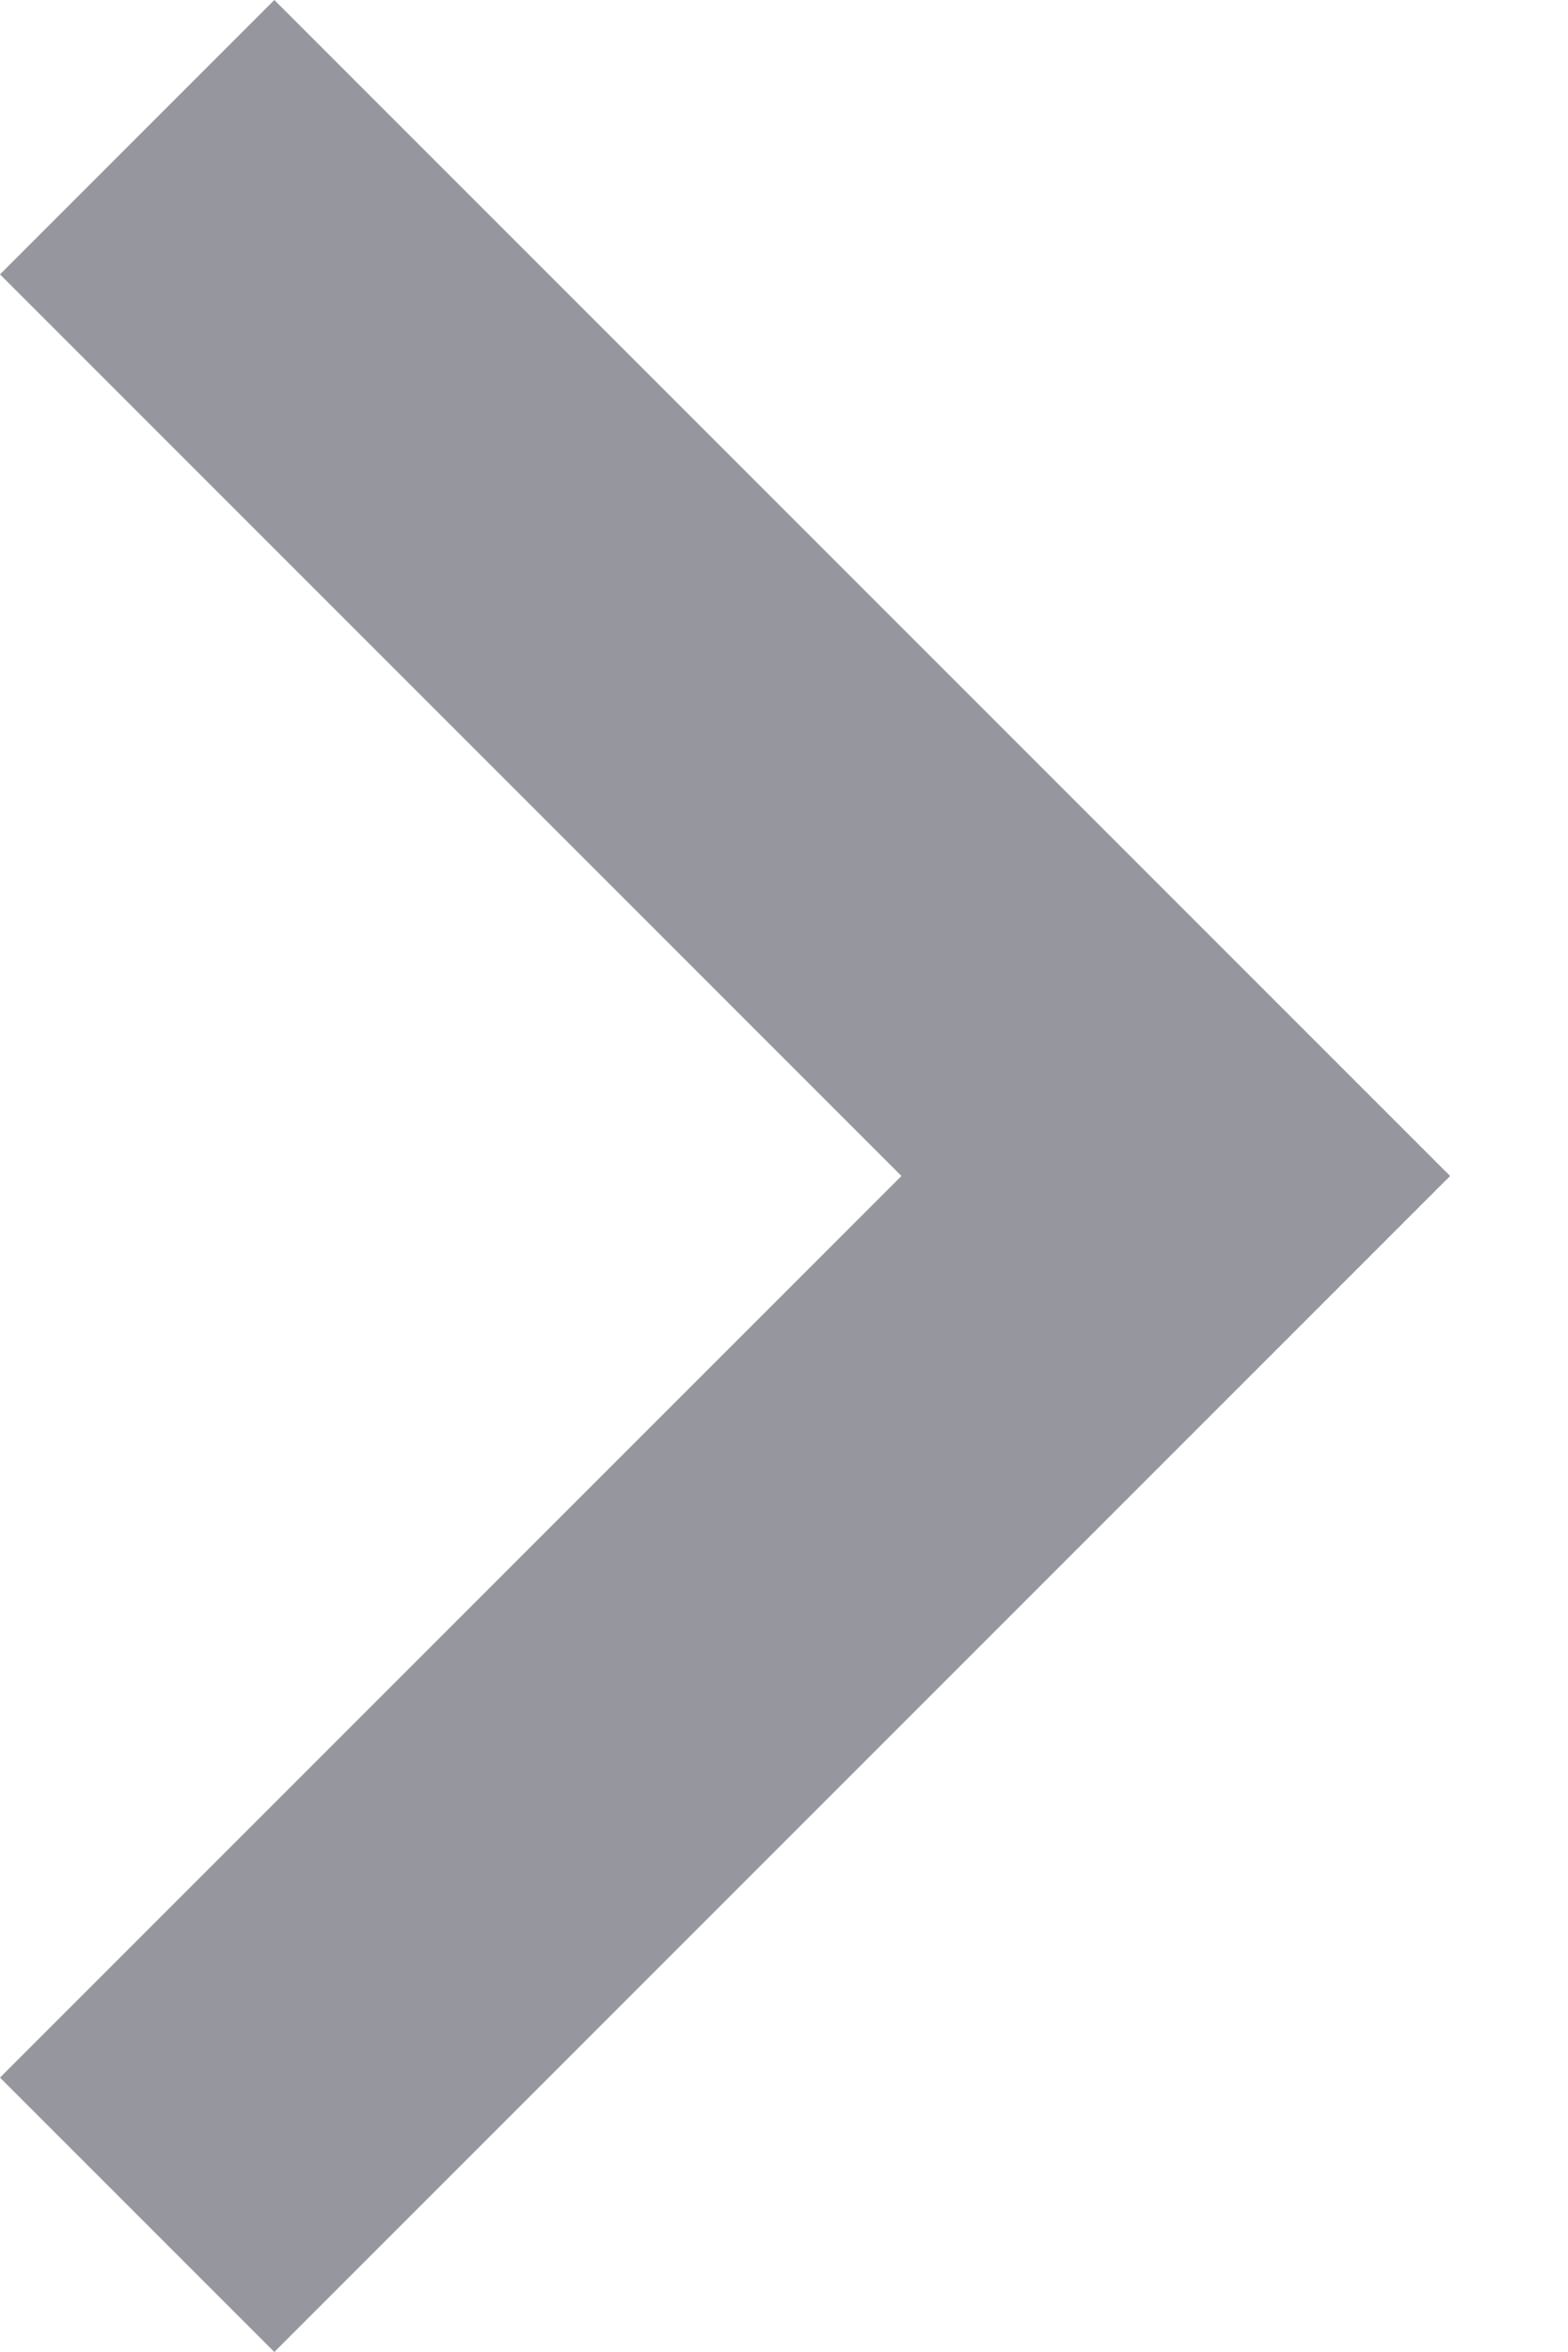
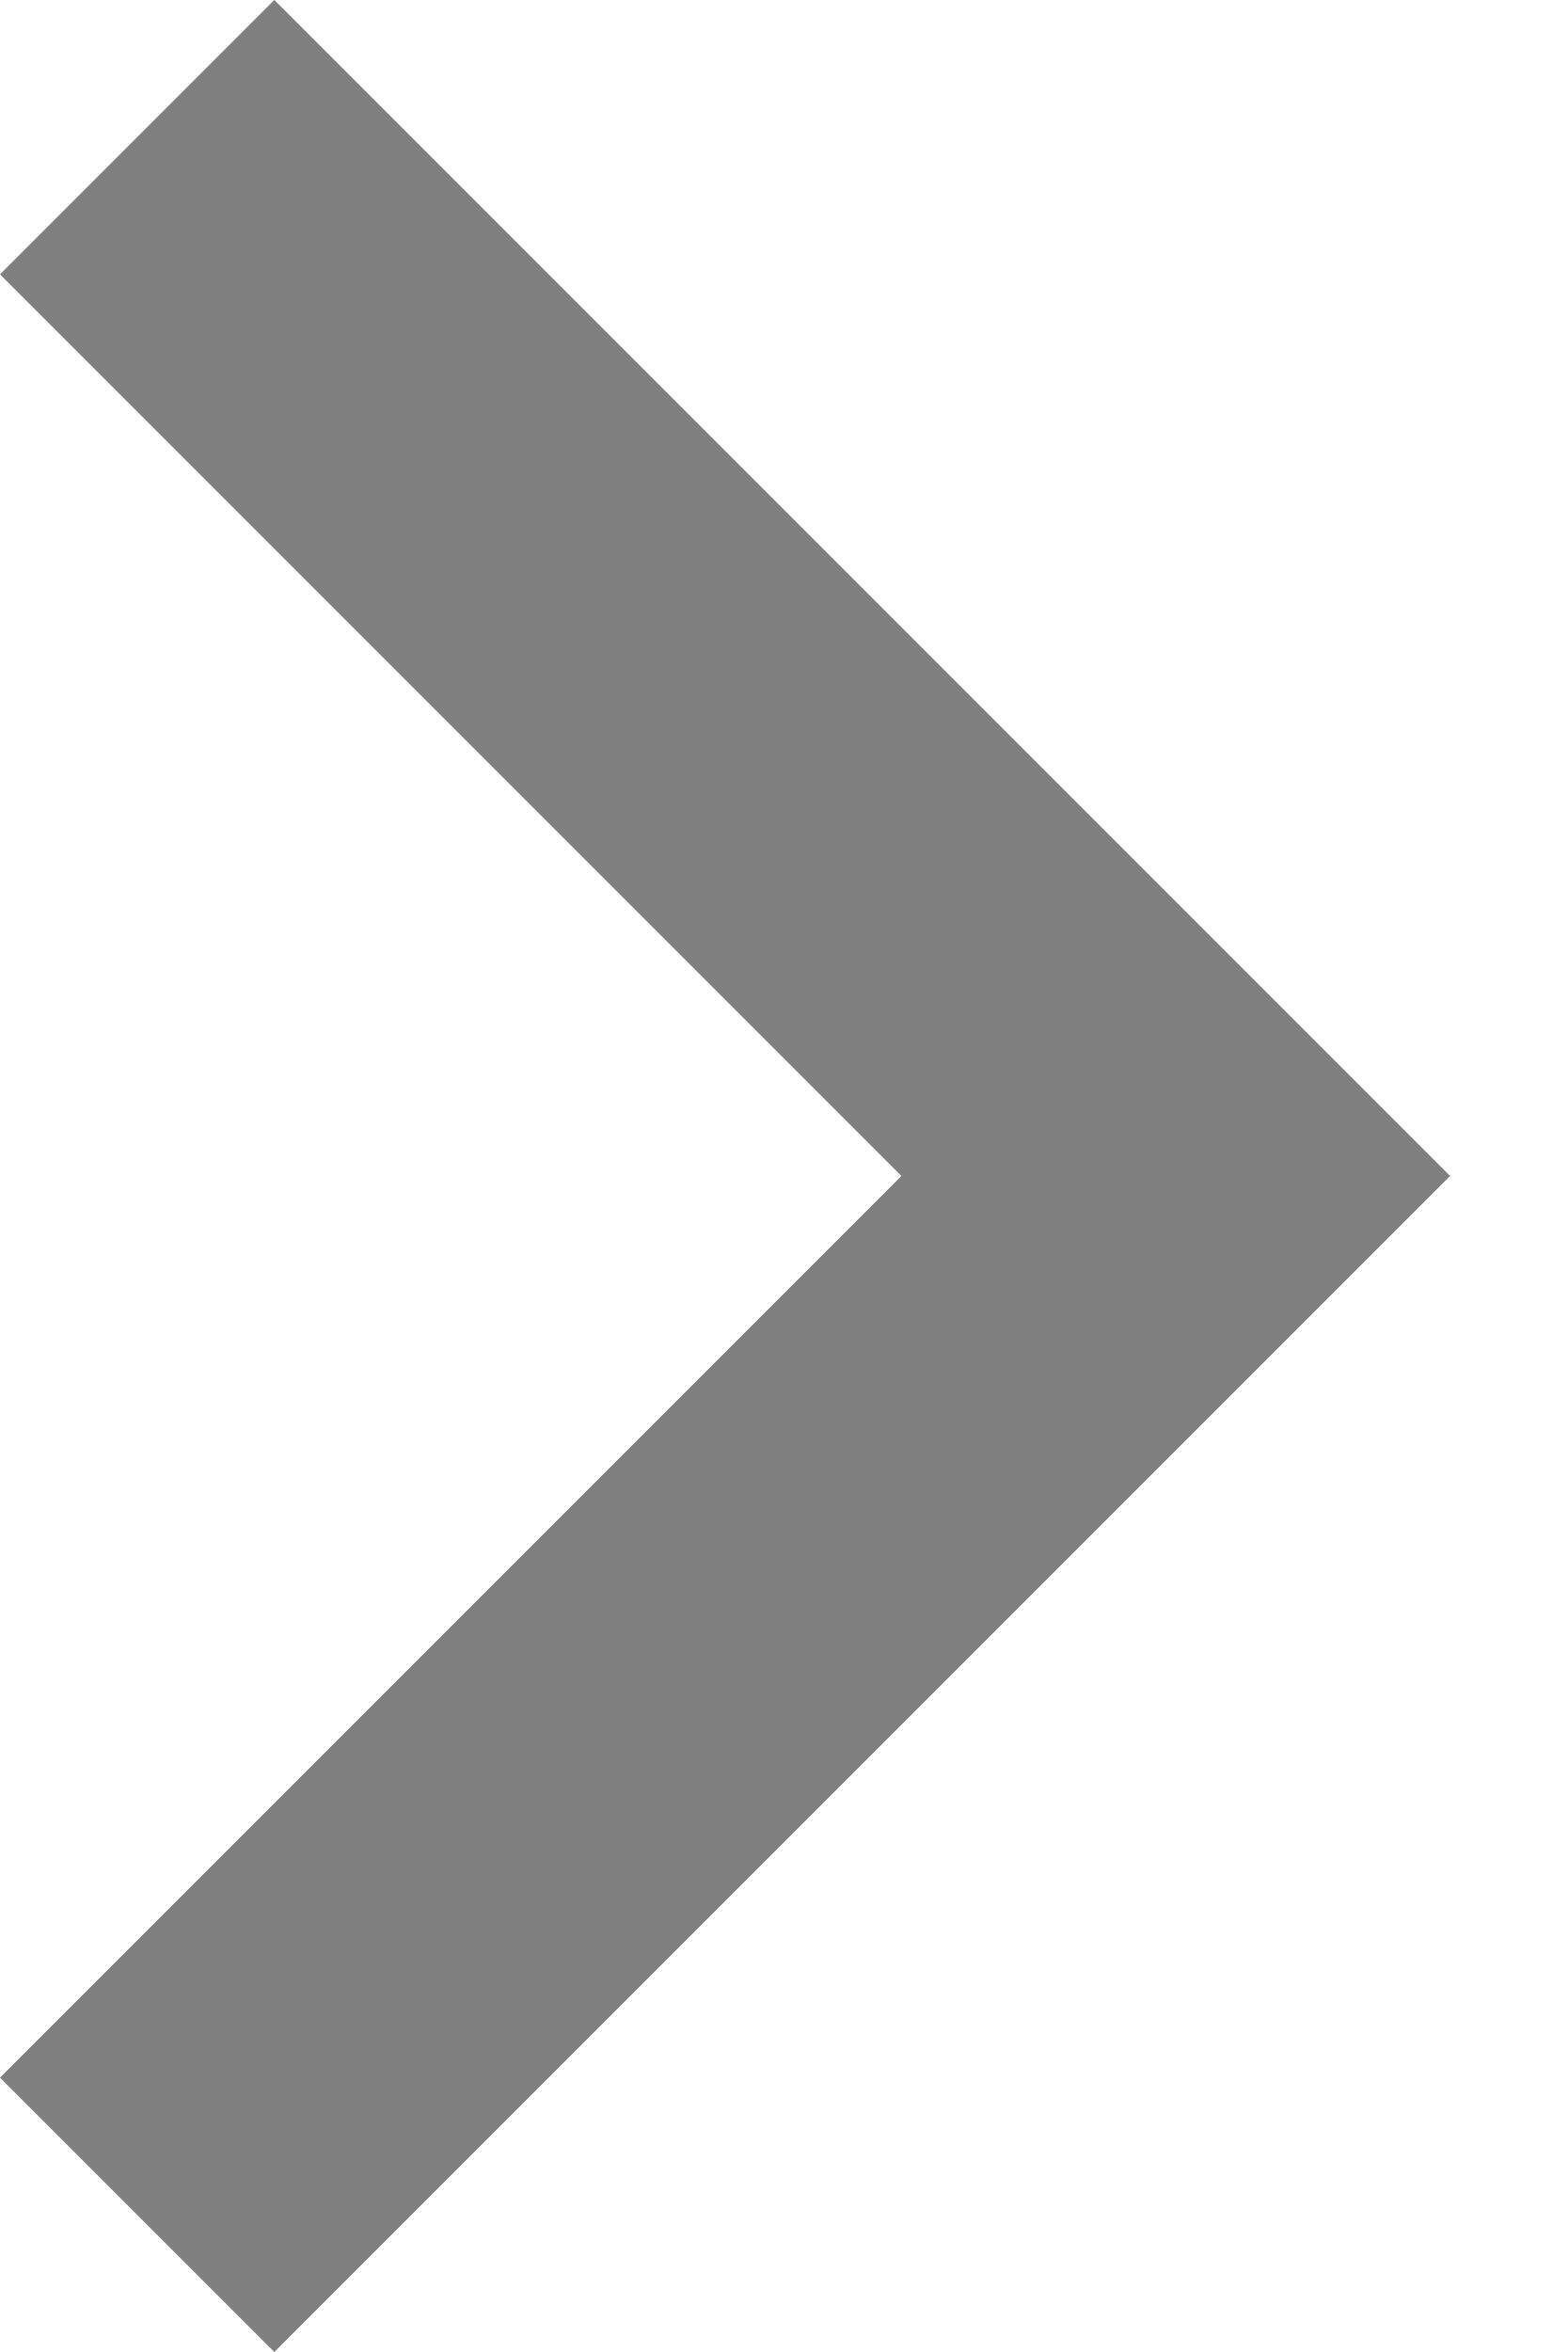
<svg xmlns="http://www.w3.org/2000/svg" width="8" height="12" viewBox="0 0 8 12" fill="none">
-   <path fill-rule="evenodd" clip-rule="evenodd" d="M0 1.4L4.6 6L0 10.6L1.4 12L7.4 6L1.4 0L0 1.4Z" fill="#2C2E3F" fill-opacity="0.5" />
+   <path fill-rule="evenodd" clip-rule="evenodd" d="M0 1.4L4.6 6L0 10.6L1.4 12L7.4 6L1.4 0L0 1.4Z" fill="currentColor" fill-opacity="0.5" />
</svg>
